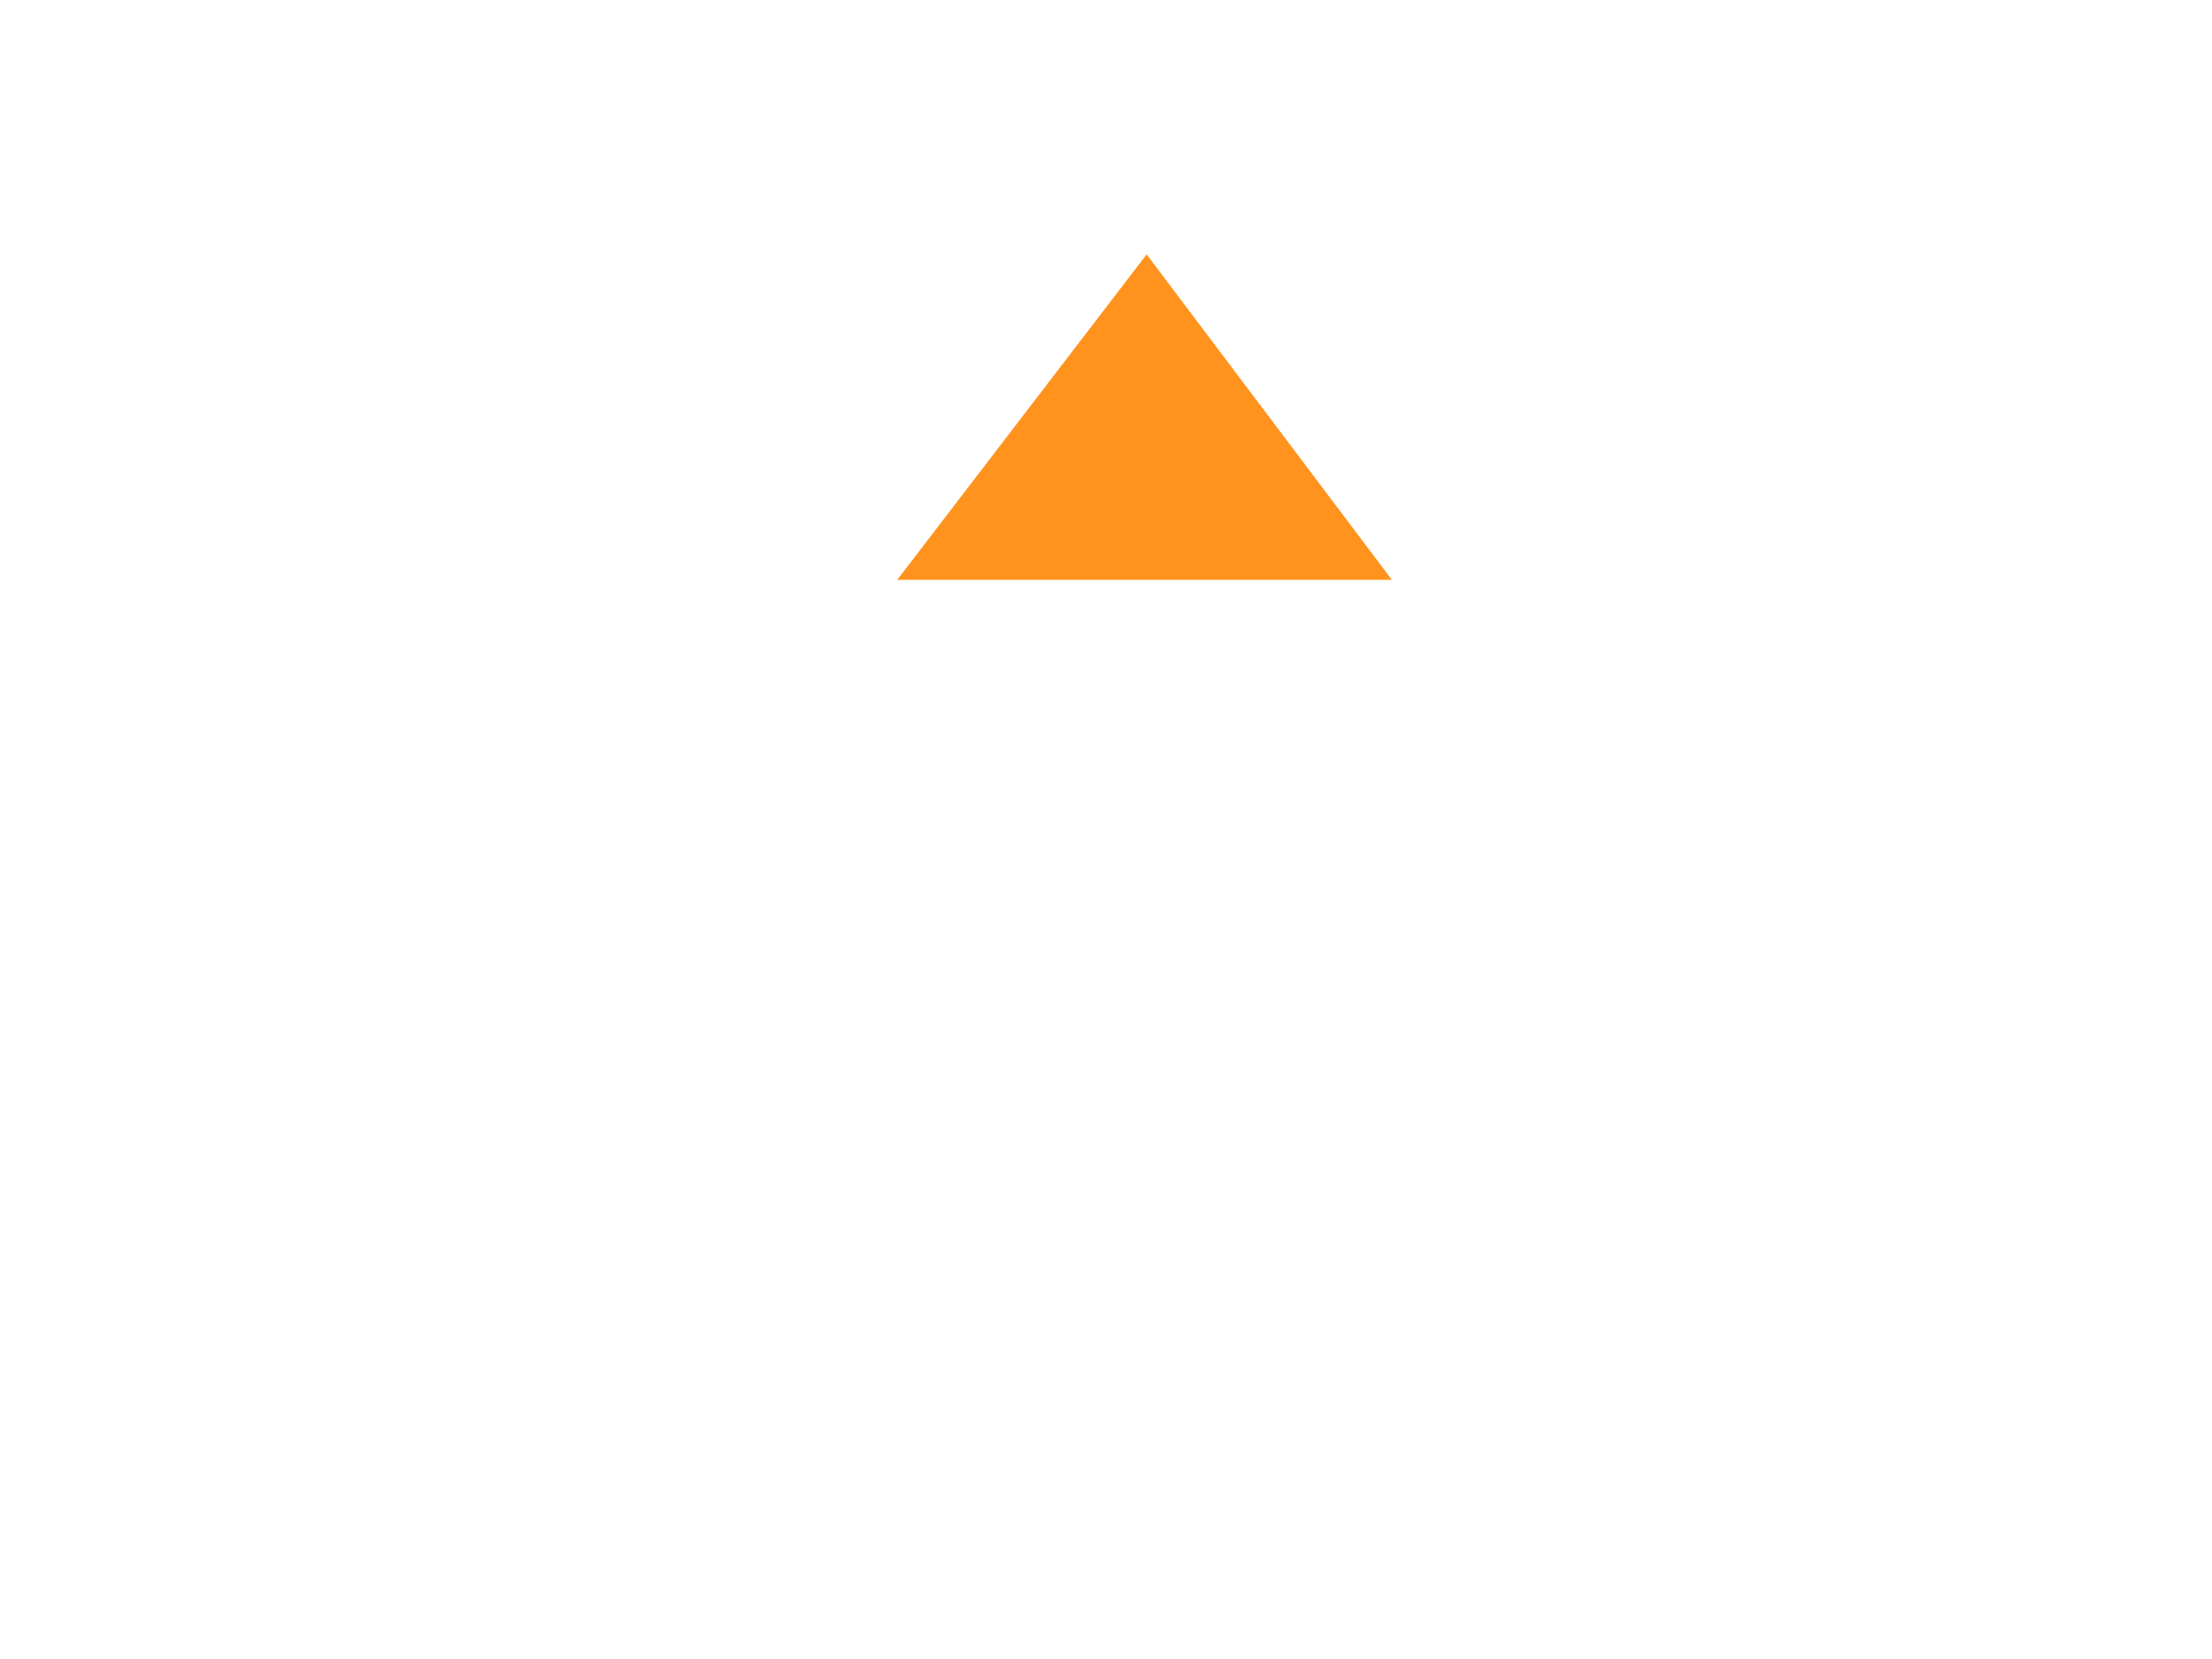
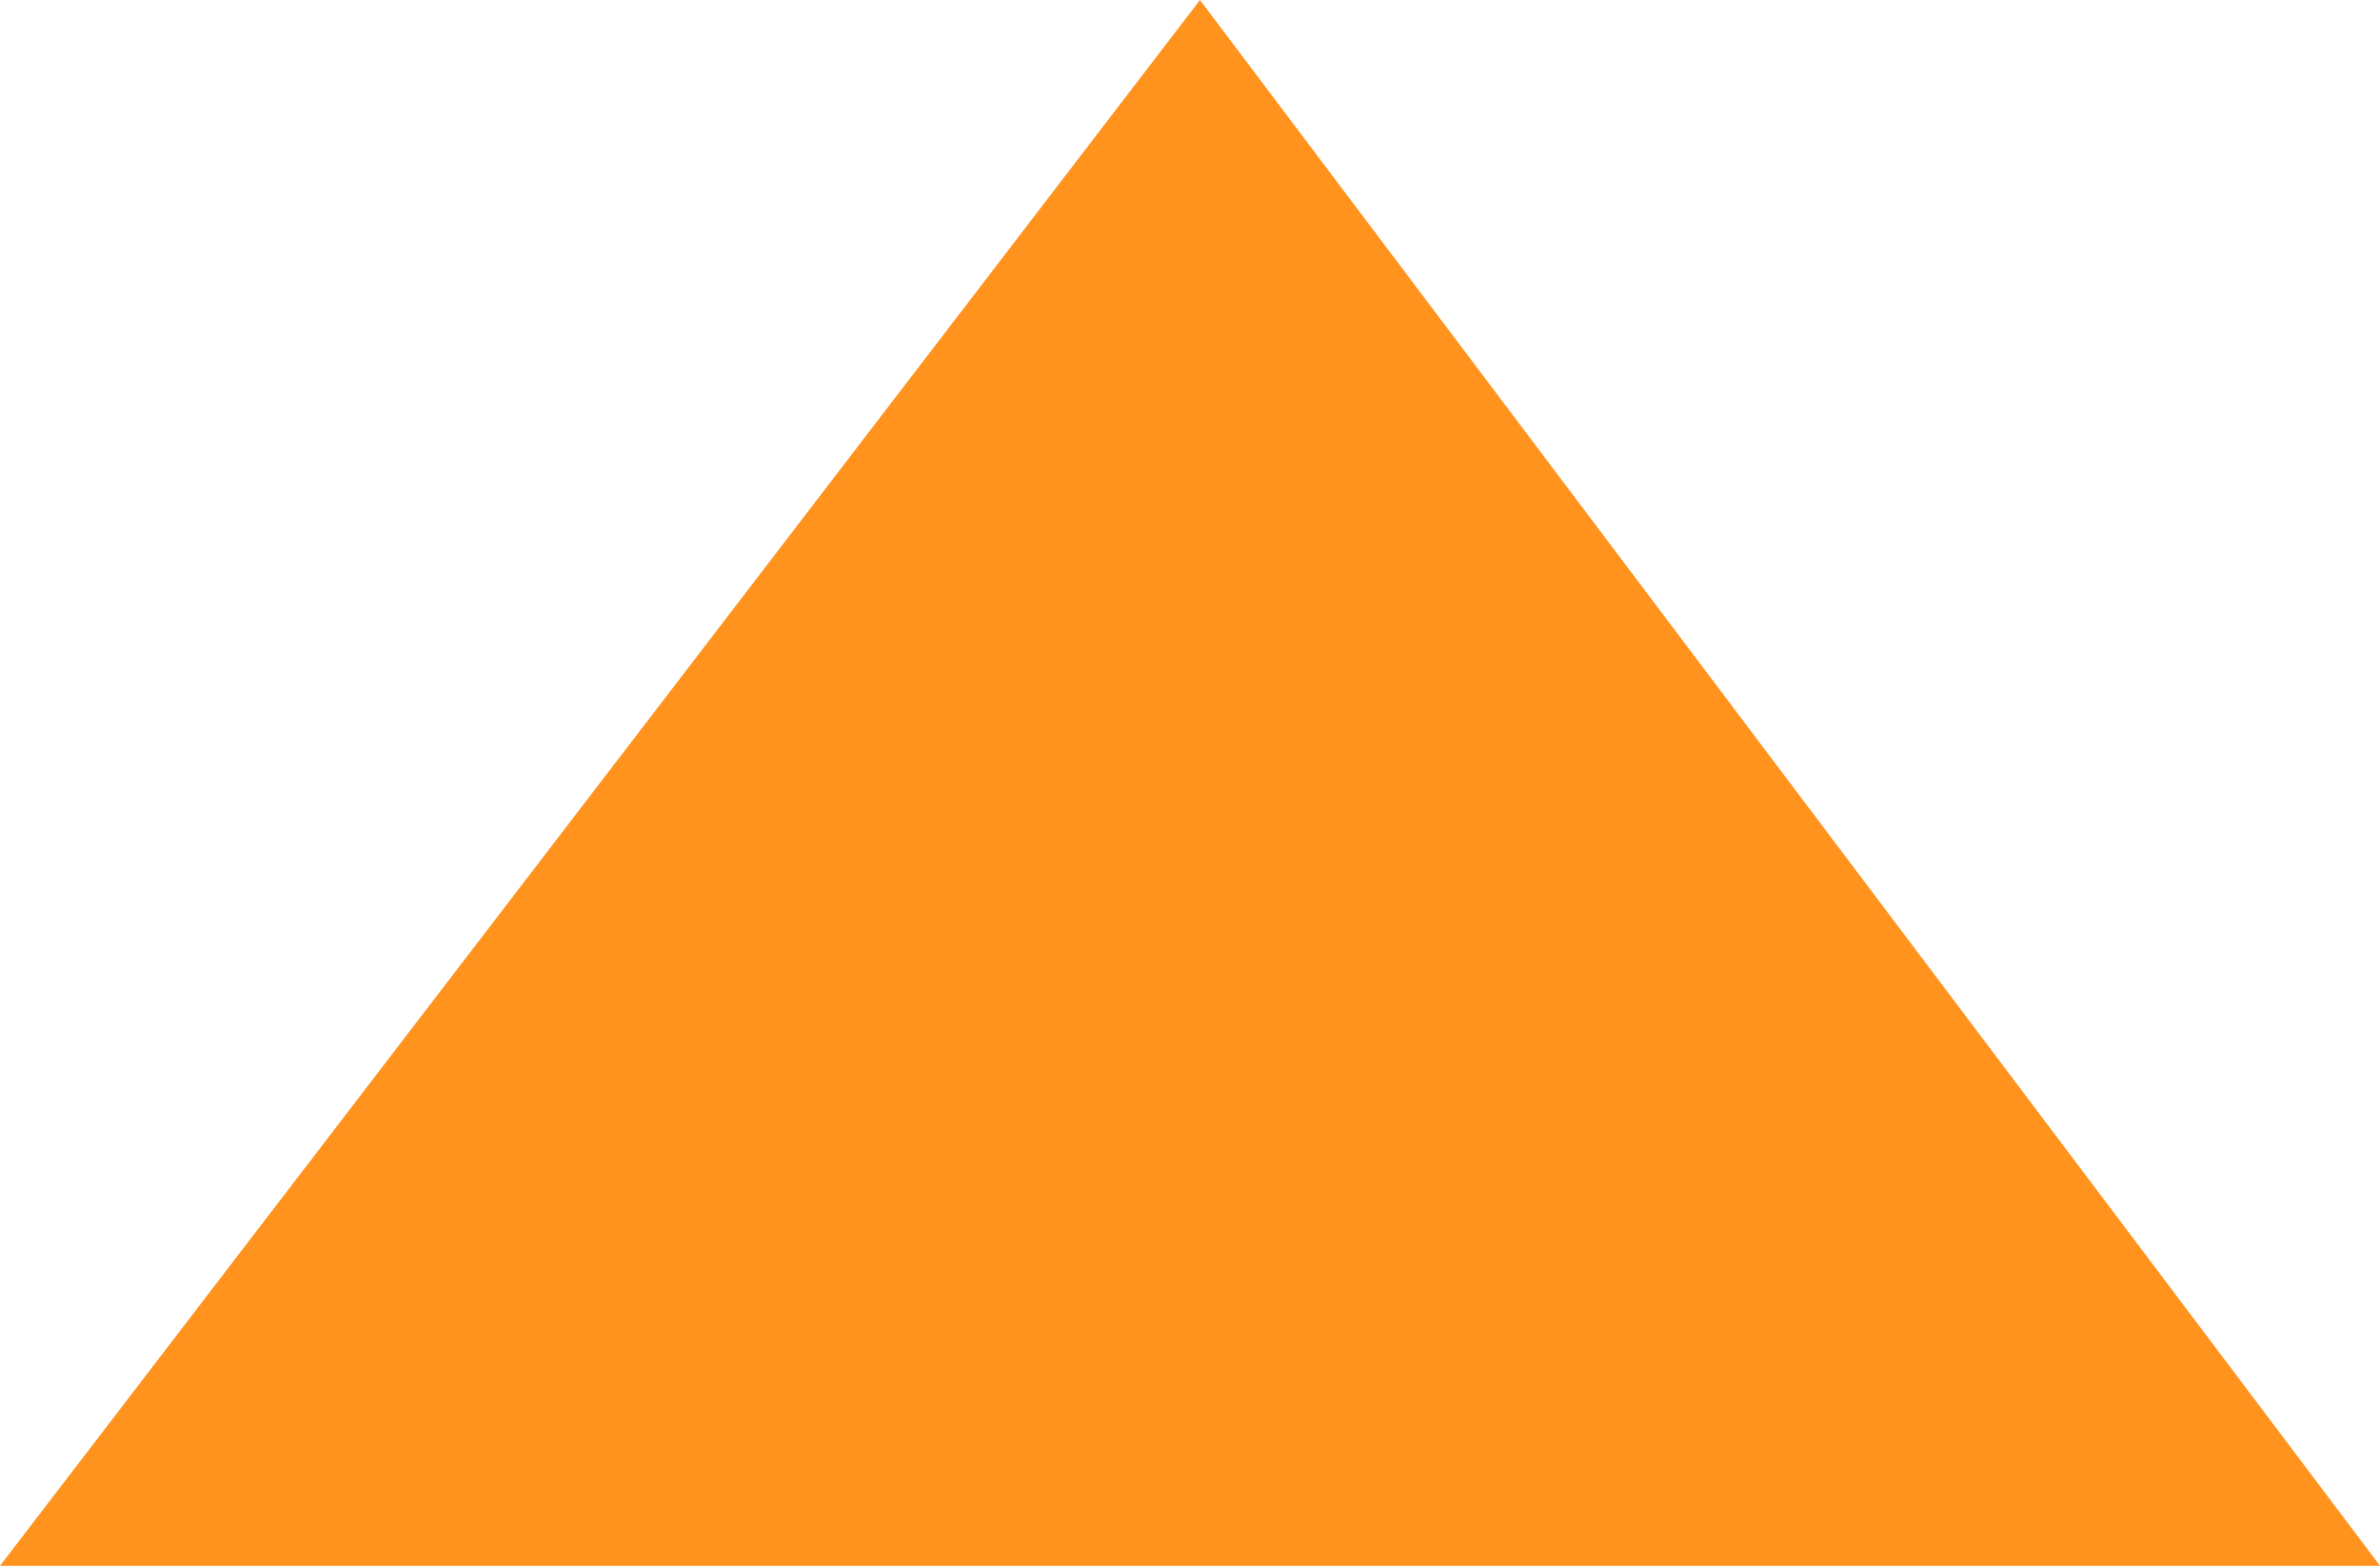
- <svg xmlns="http://www.w3.org/2000/svg" version="1.1" id="Layer_1" x="0px" y="0px" viewBox="0 0 800 600" style="enable-background:new 0 0 800 600;" xml:space="preserve">
+ <svg xmlns="http://www.w3.org/2000/svg" version="1.1" id="Layer_1" x="0px" y="0px" viewBox="0 0 178.9 117.7" style="enable-background:new 0 0 178.9 117.7;" xml:space="preserve">
  <style type="text/css">
	.st0{fill:#FF931E;}
</style>
-   <polygon class="st0" points="324.5,209.7 503.4,209.7 414.7,92 " />
+   <polygon class="st0" points="0,117.7 178.9,117.7 90.2,0 " />
</svg>
